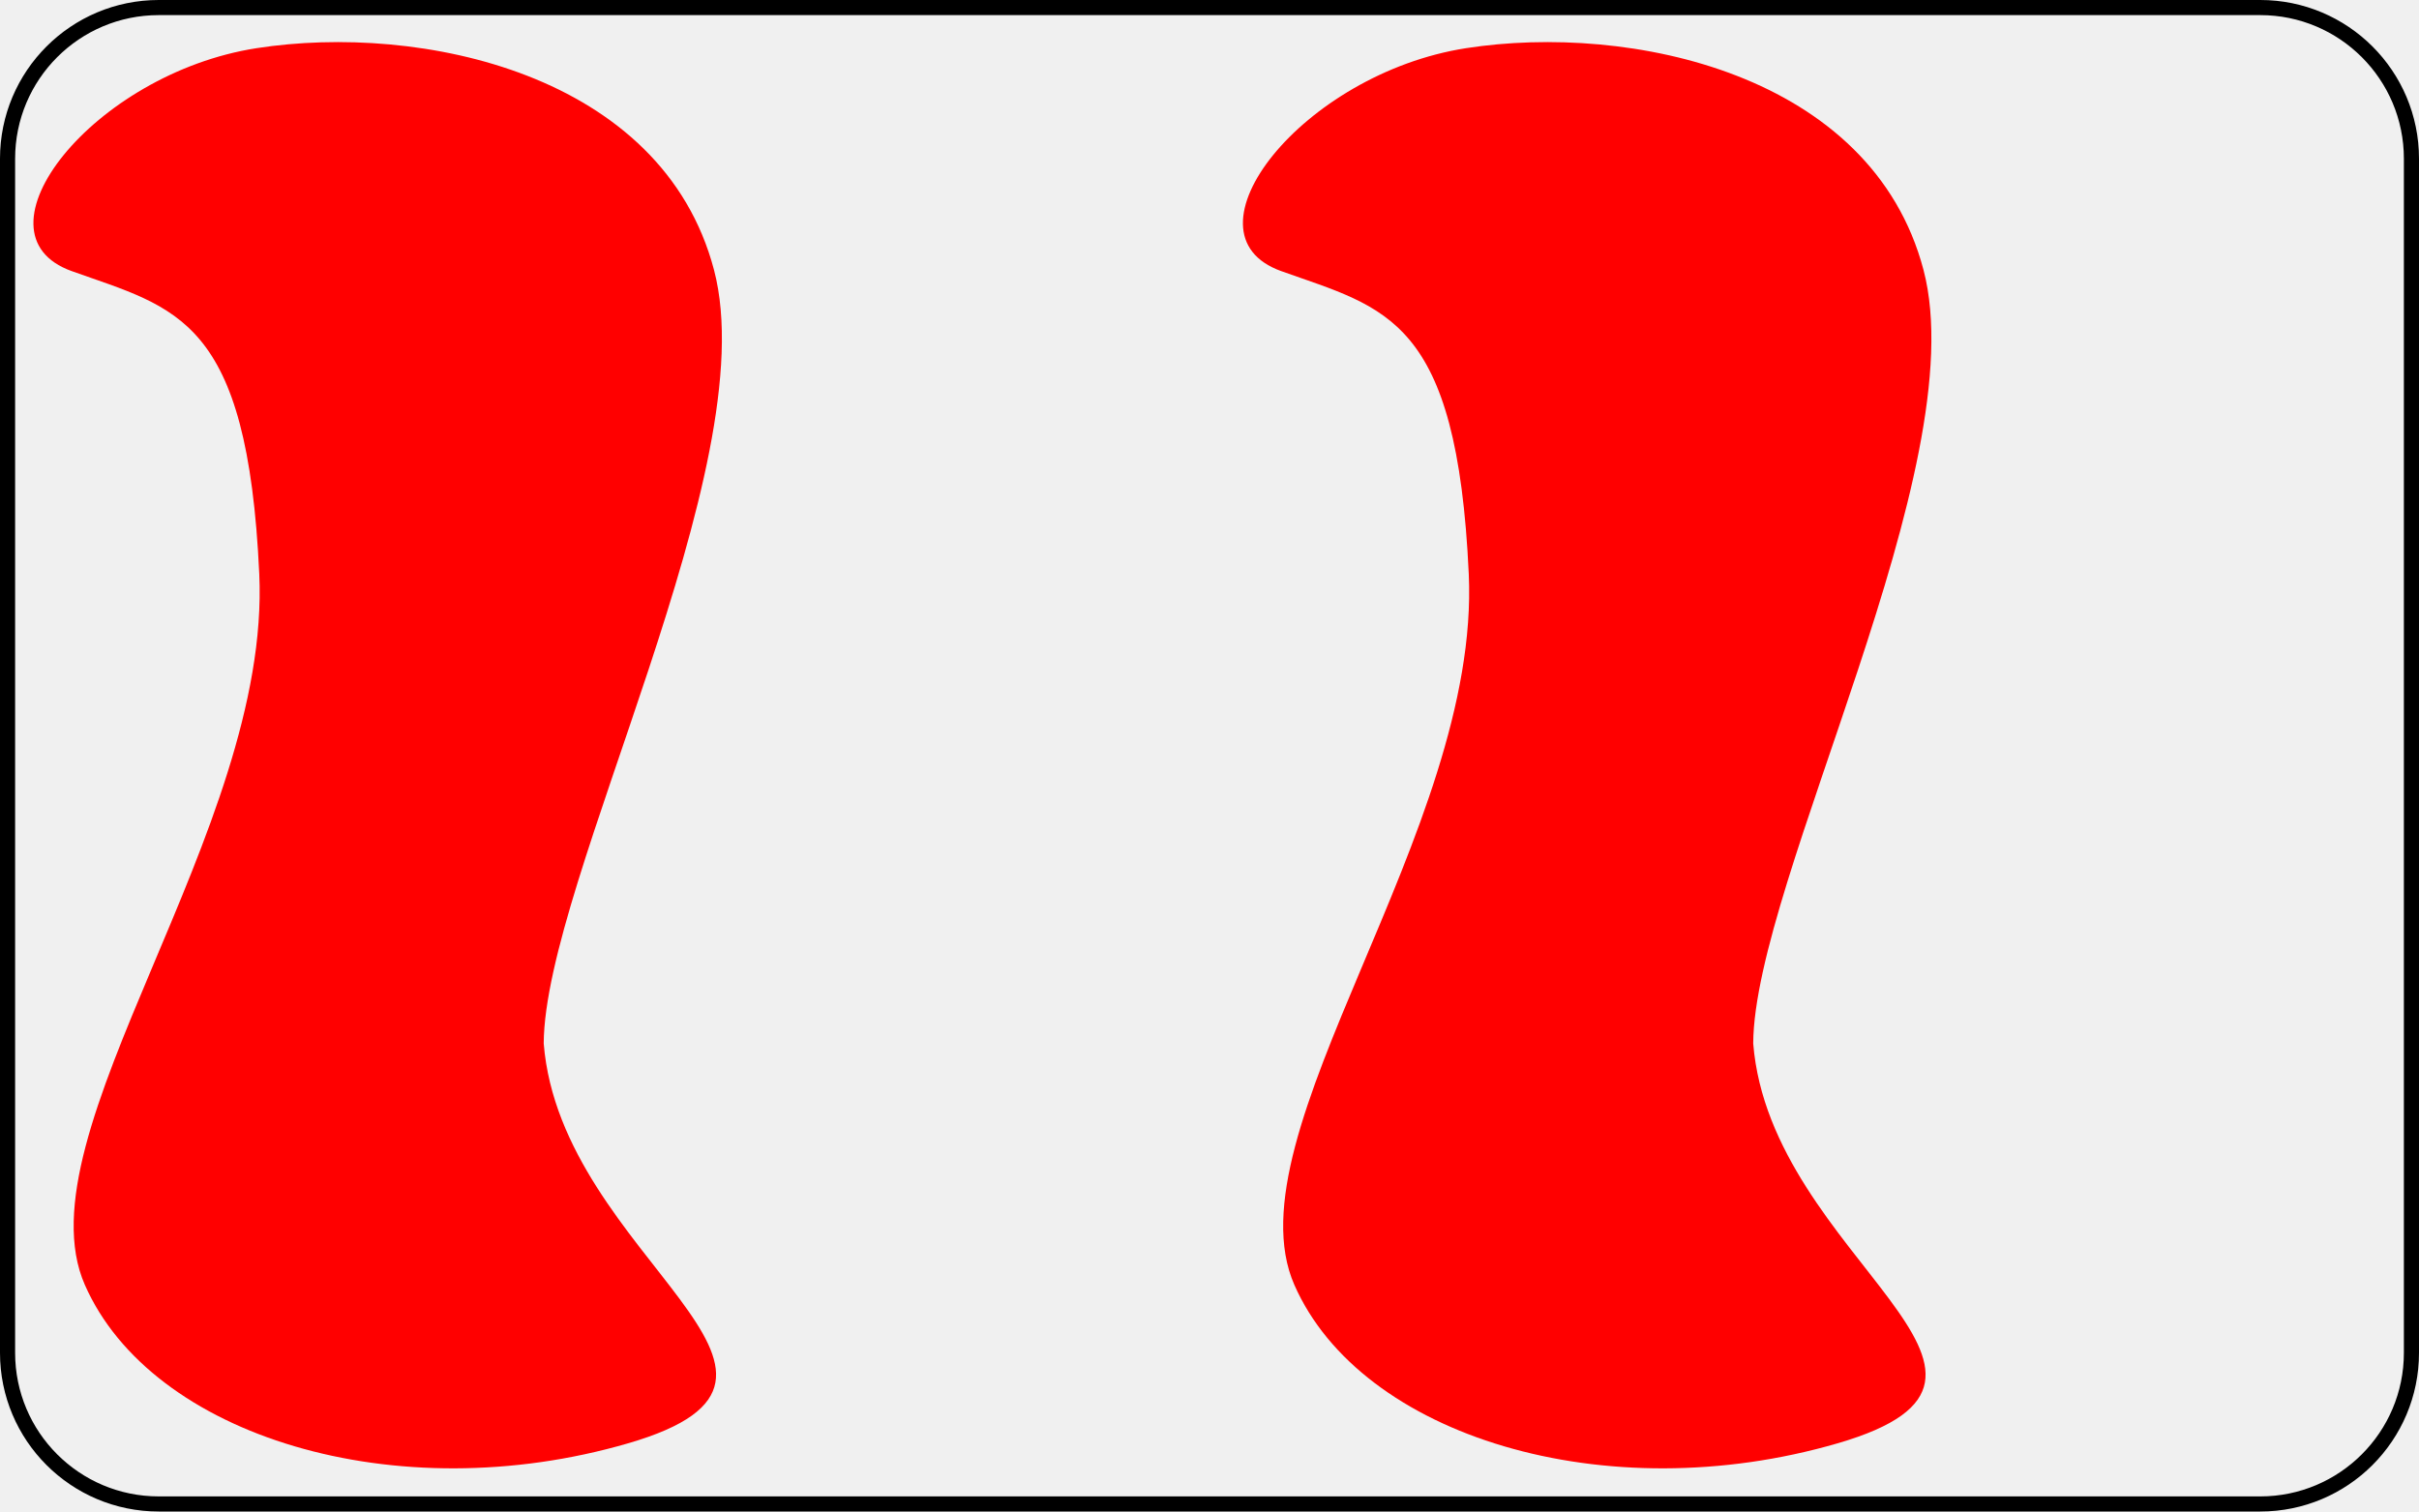
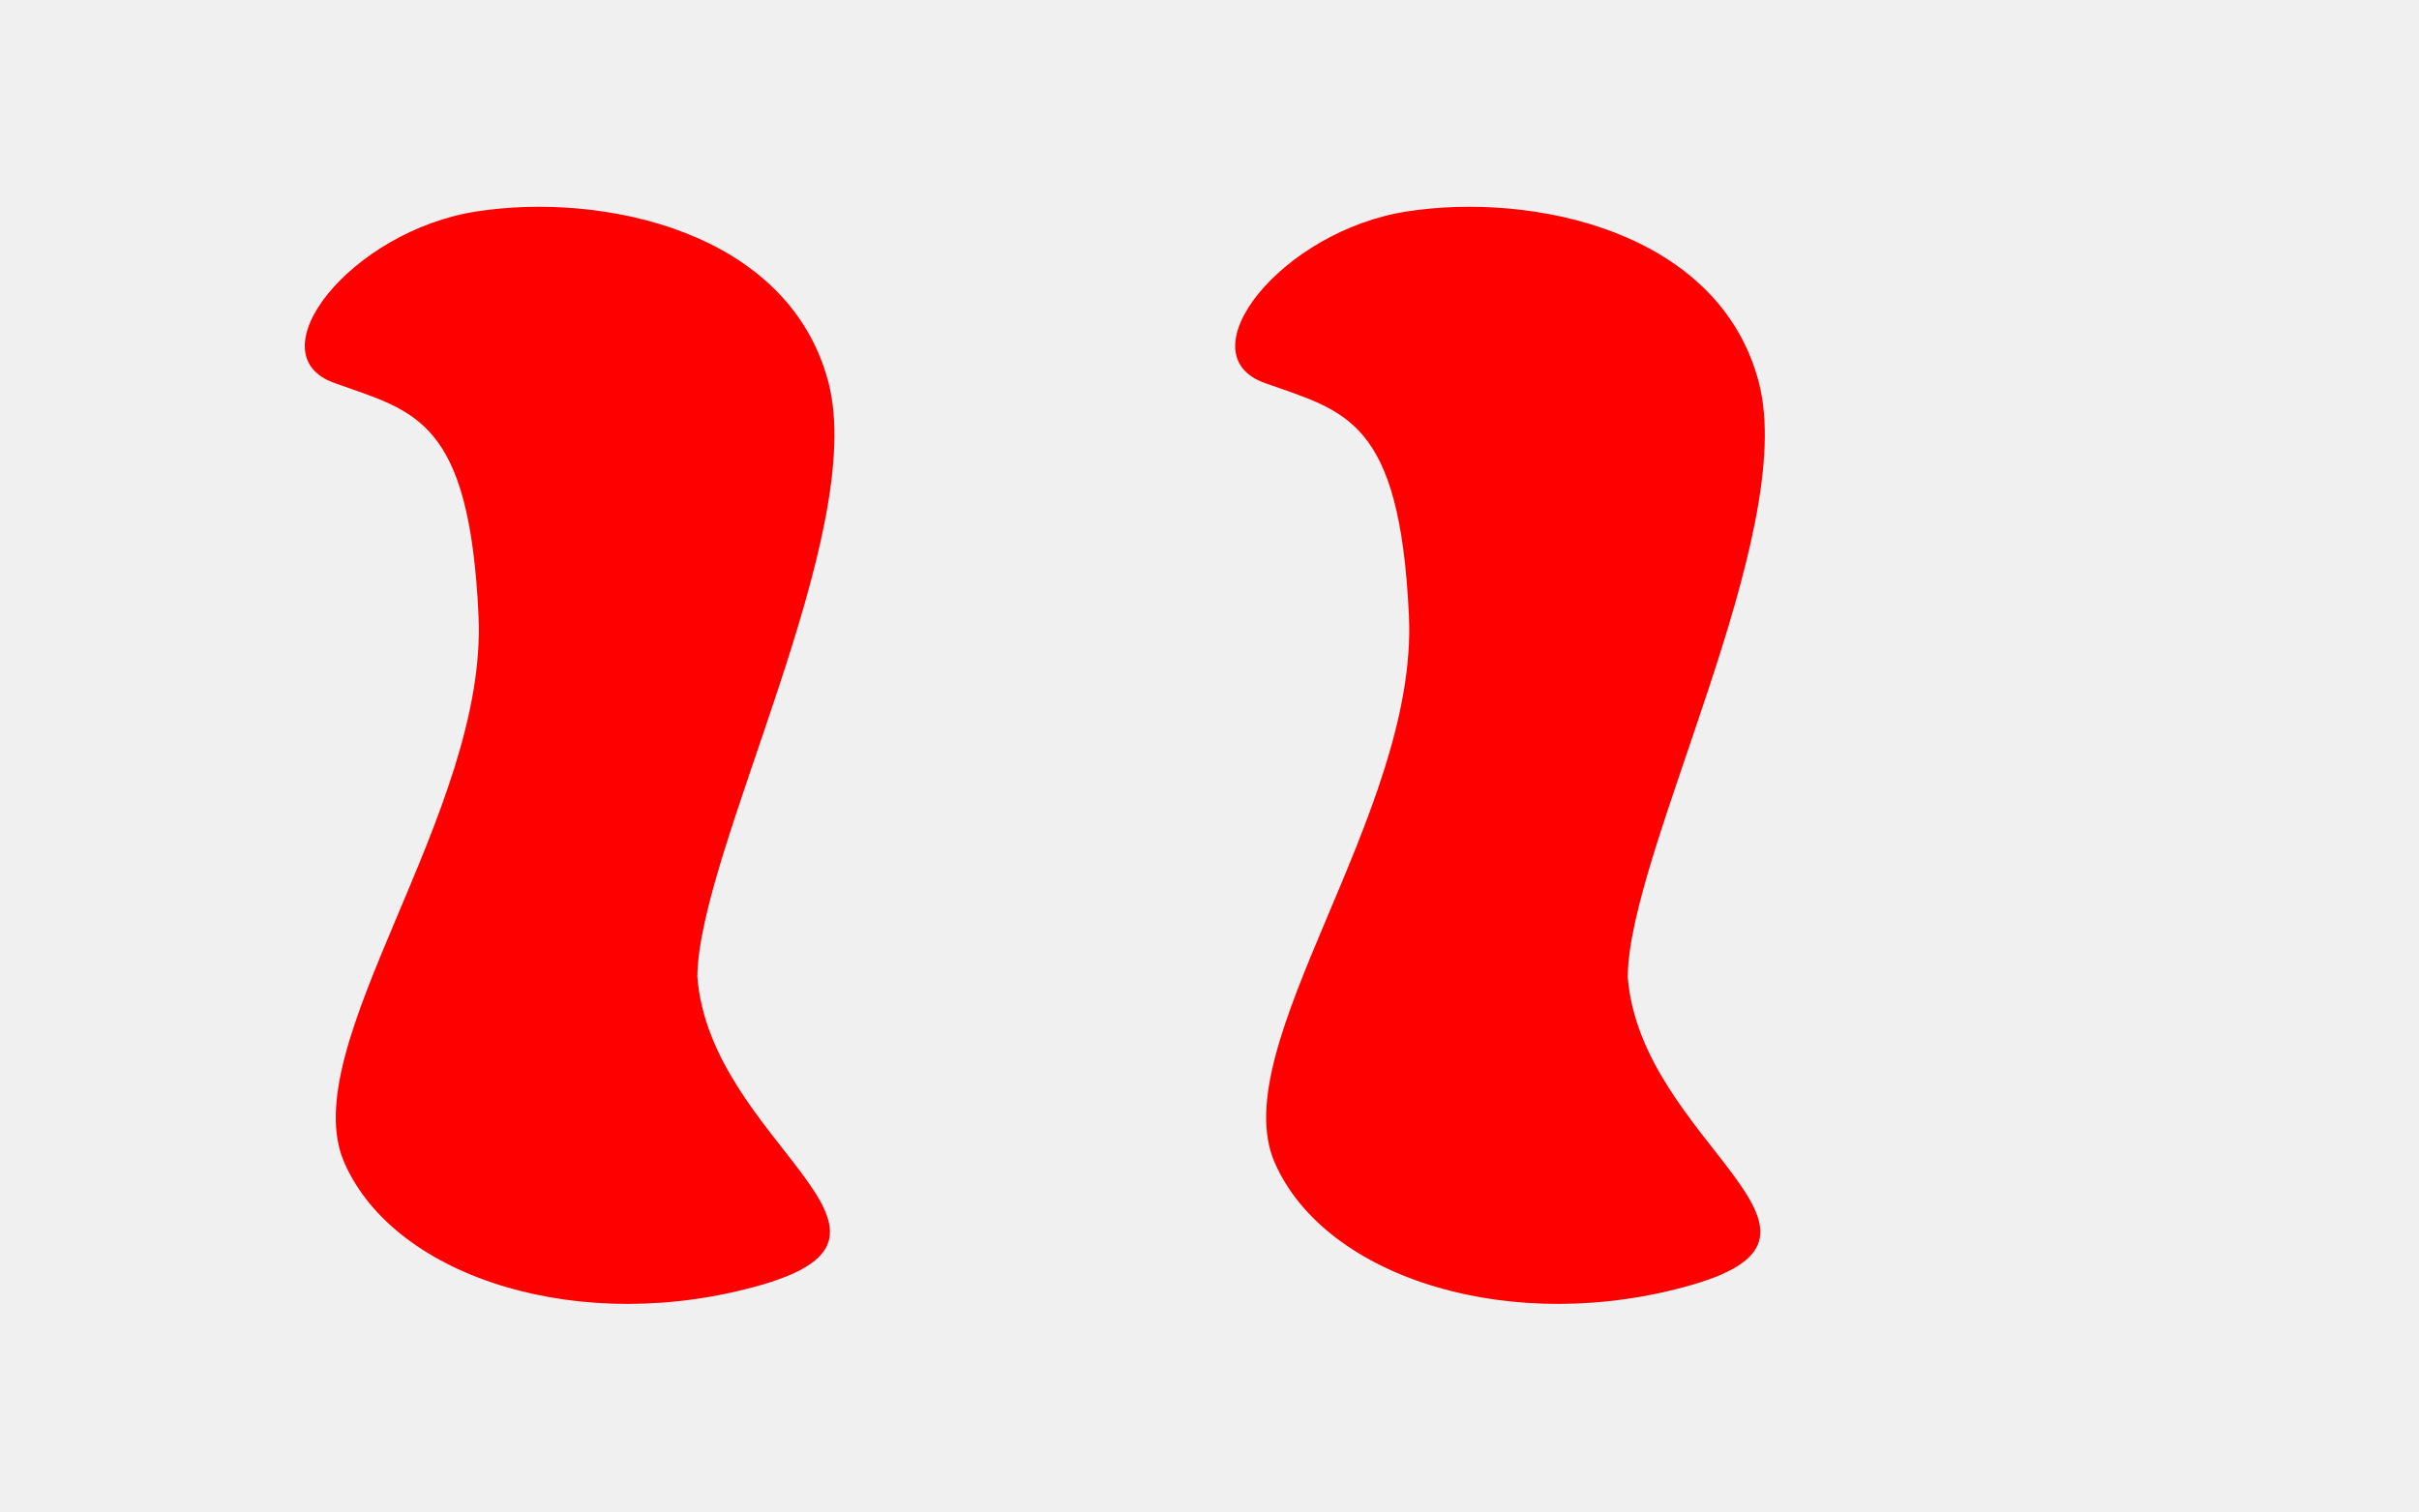
- <svg xmlns="http://www.w3.org/2000/svg" width="160.0" height="100.0" viewBox="0 0 320.0 200.0">
+ <svg xmlns="http://www.w3.org/2000/svg" width="160.0" height="100.0" viewBox="-30.0 -30.0 380.0 260.0">
  <defs>
    <path id="squiggle" d="m67.893,12.747c43.231,-6.717 107.353,6.61 121.029,58.746c13.676,52.137 -44.849,161.467 -45.071,204.651c4.566,56.96 83.805,87.929 22.33,105.806c-61.476,17.877 -126.122,-1.855 -143.733,-41.934c-17.61,-40.079 49.275,-120.109 46.148,-188.092c-3.126,-67.983 -21.874,-70.257 -49.613,-80.177c-27.739,-9.92 5.679,-52.283 48.91,-59z" />
    <path id="oval" d="m11.5,95.867c0,-44.557 37.443,-82 82,-82l12,0c44.557,0 82,37.443 82,82l0,206.133c0,44.557 -37.443,82 -82,82l-12,0c-44.557,0 -82,-37.443 -82,-82l0,-206.133z" />
    <path id="diamond" d="m98.545,10.312l-87.83,189.331l88.201,189.644l88.942,-190.363l-89.313,-188.612z" />
    <pattern id="pattern-stripe" width="2" height="20" patternUnits="userSpaceOnUse">
      <rect width="2" height="8" fill="#fff" />
    </pattern>
    <mask id="mask-stripe">
      <rect x="0" y="0" width="200" height="400" fill="url(#pattern-stripe)" />
    </mask>
  </defs>
  <use href="#squiggle" transform="translate(0.0, 0) scale(0.5)" fill="#FF0000" stroke="none" stroke-width="0" />
  <use href="#squiggle" transform="translate(160.0, 0) scale(0.5)" fill="#FF0000" stroke="none" stroke-width="0" />
-   <rect x="1.0" y="1.0" width="318.0" height="198.0" rx="20.0" ry="20.0" fill="none" stroke="black" stroke-width="2" />
</svg>
